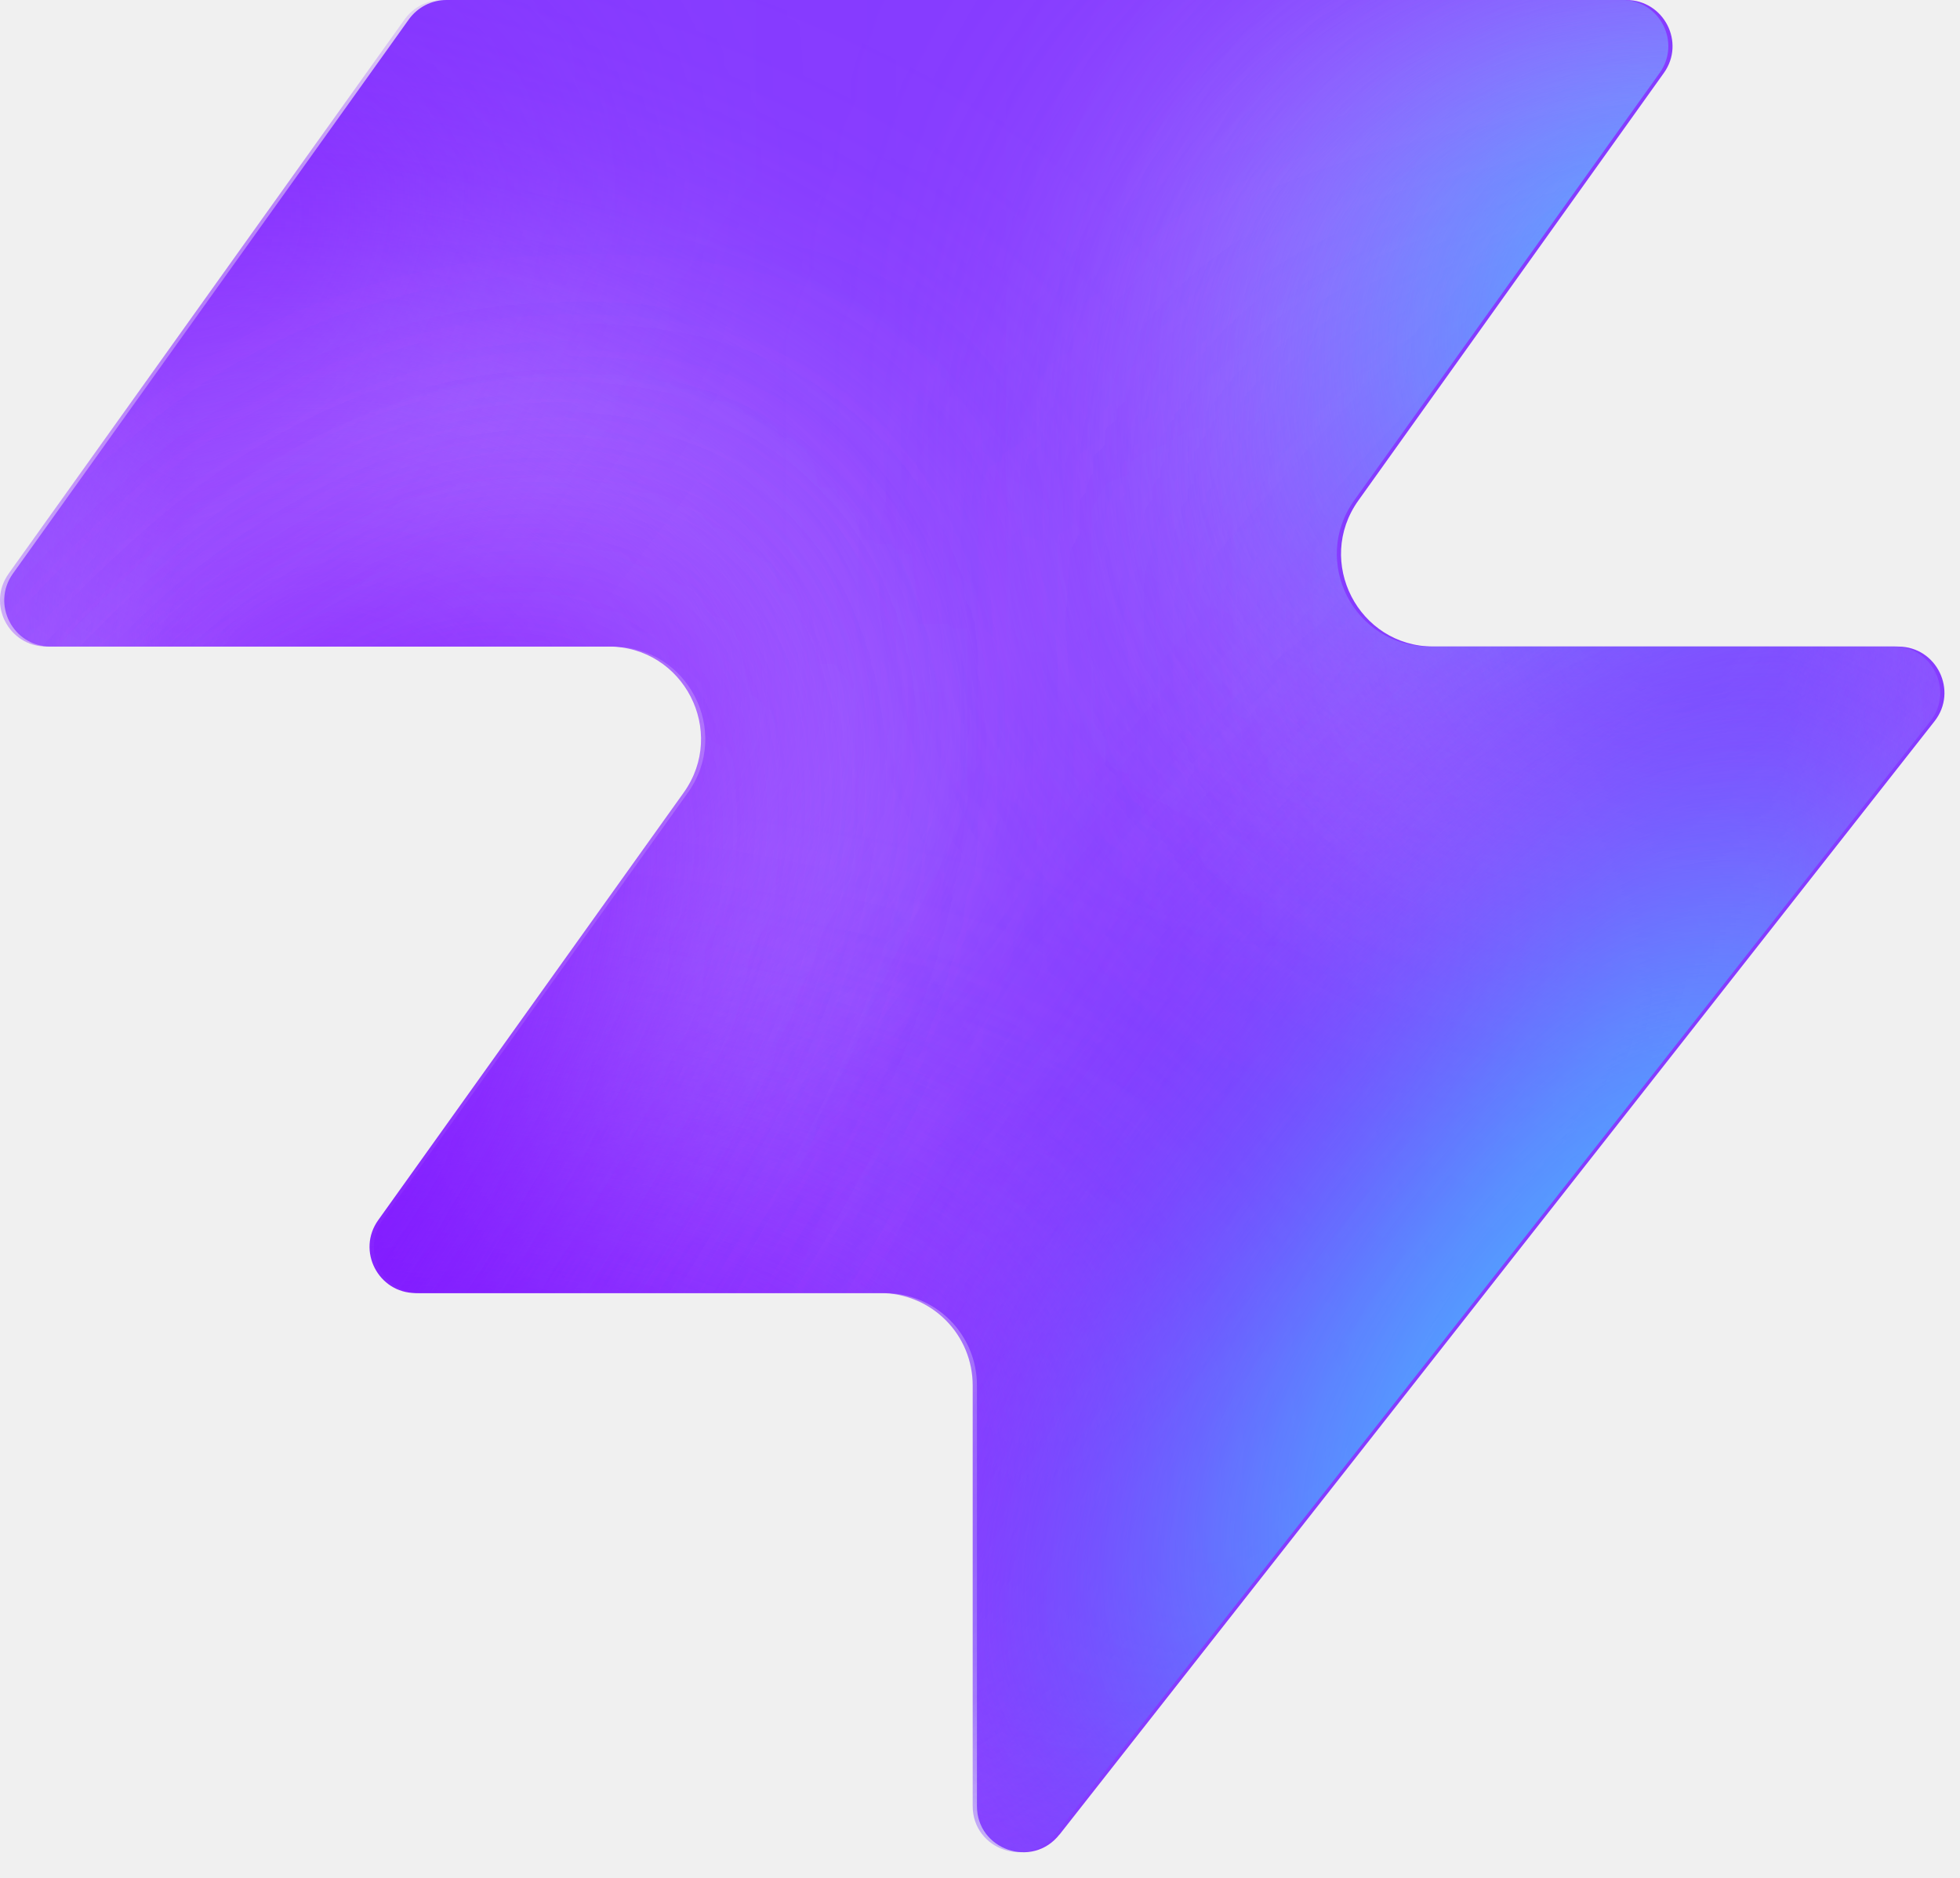
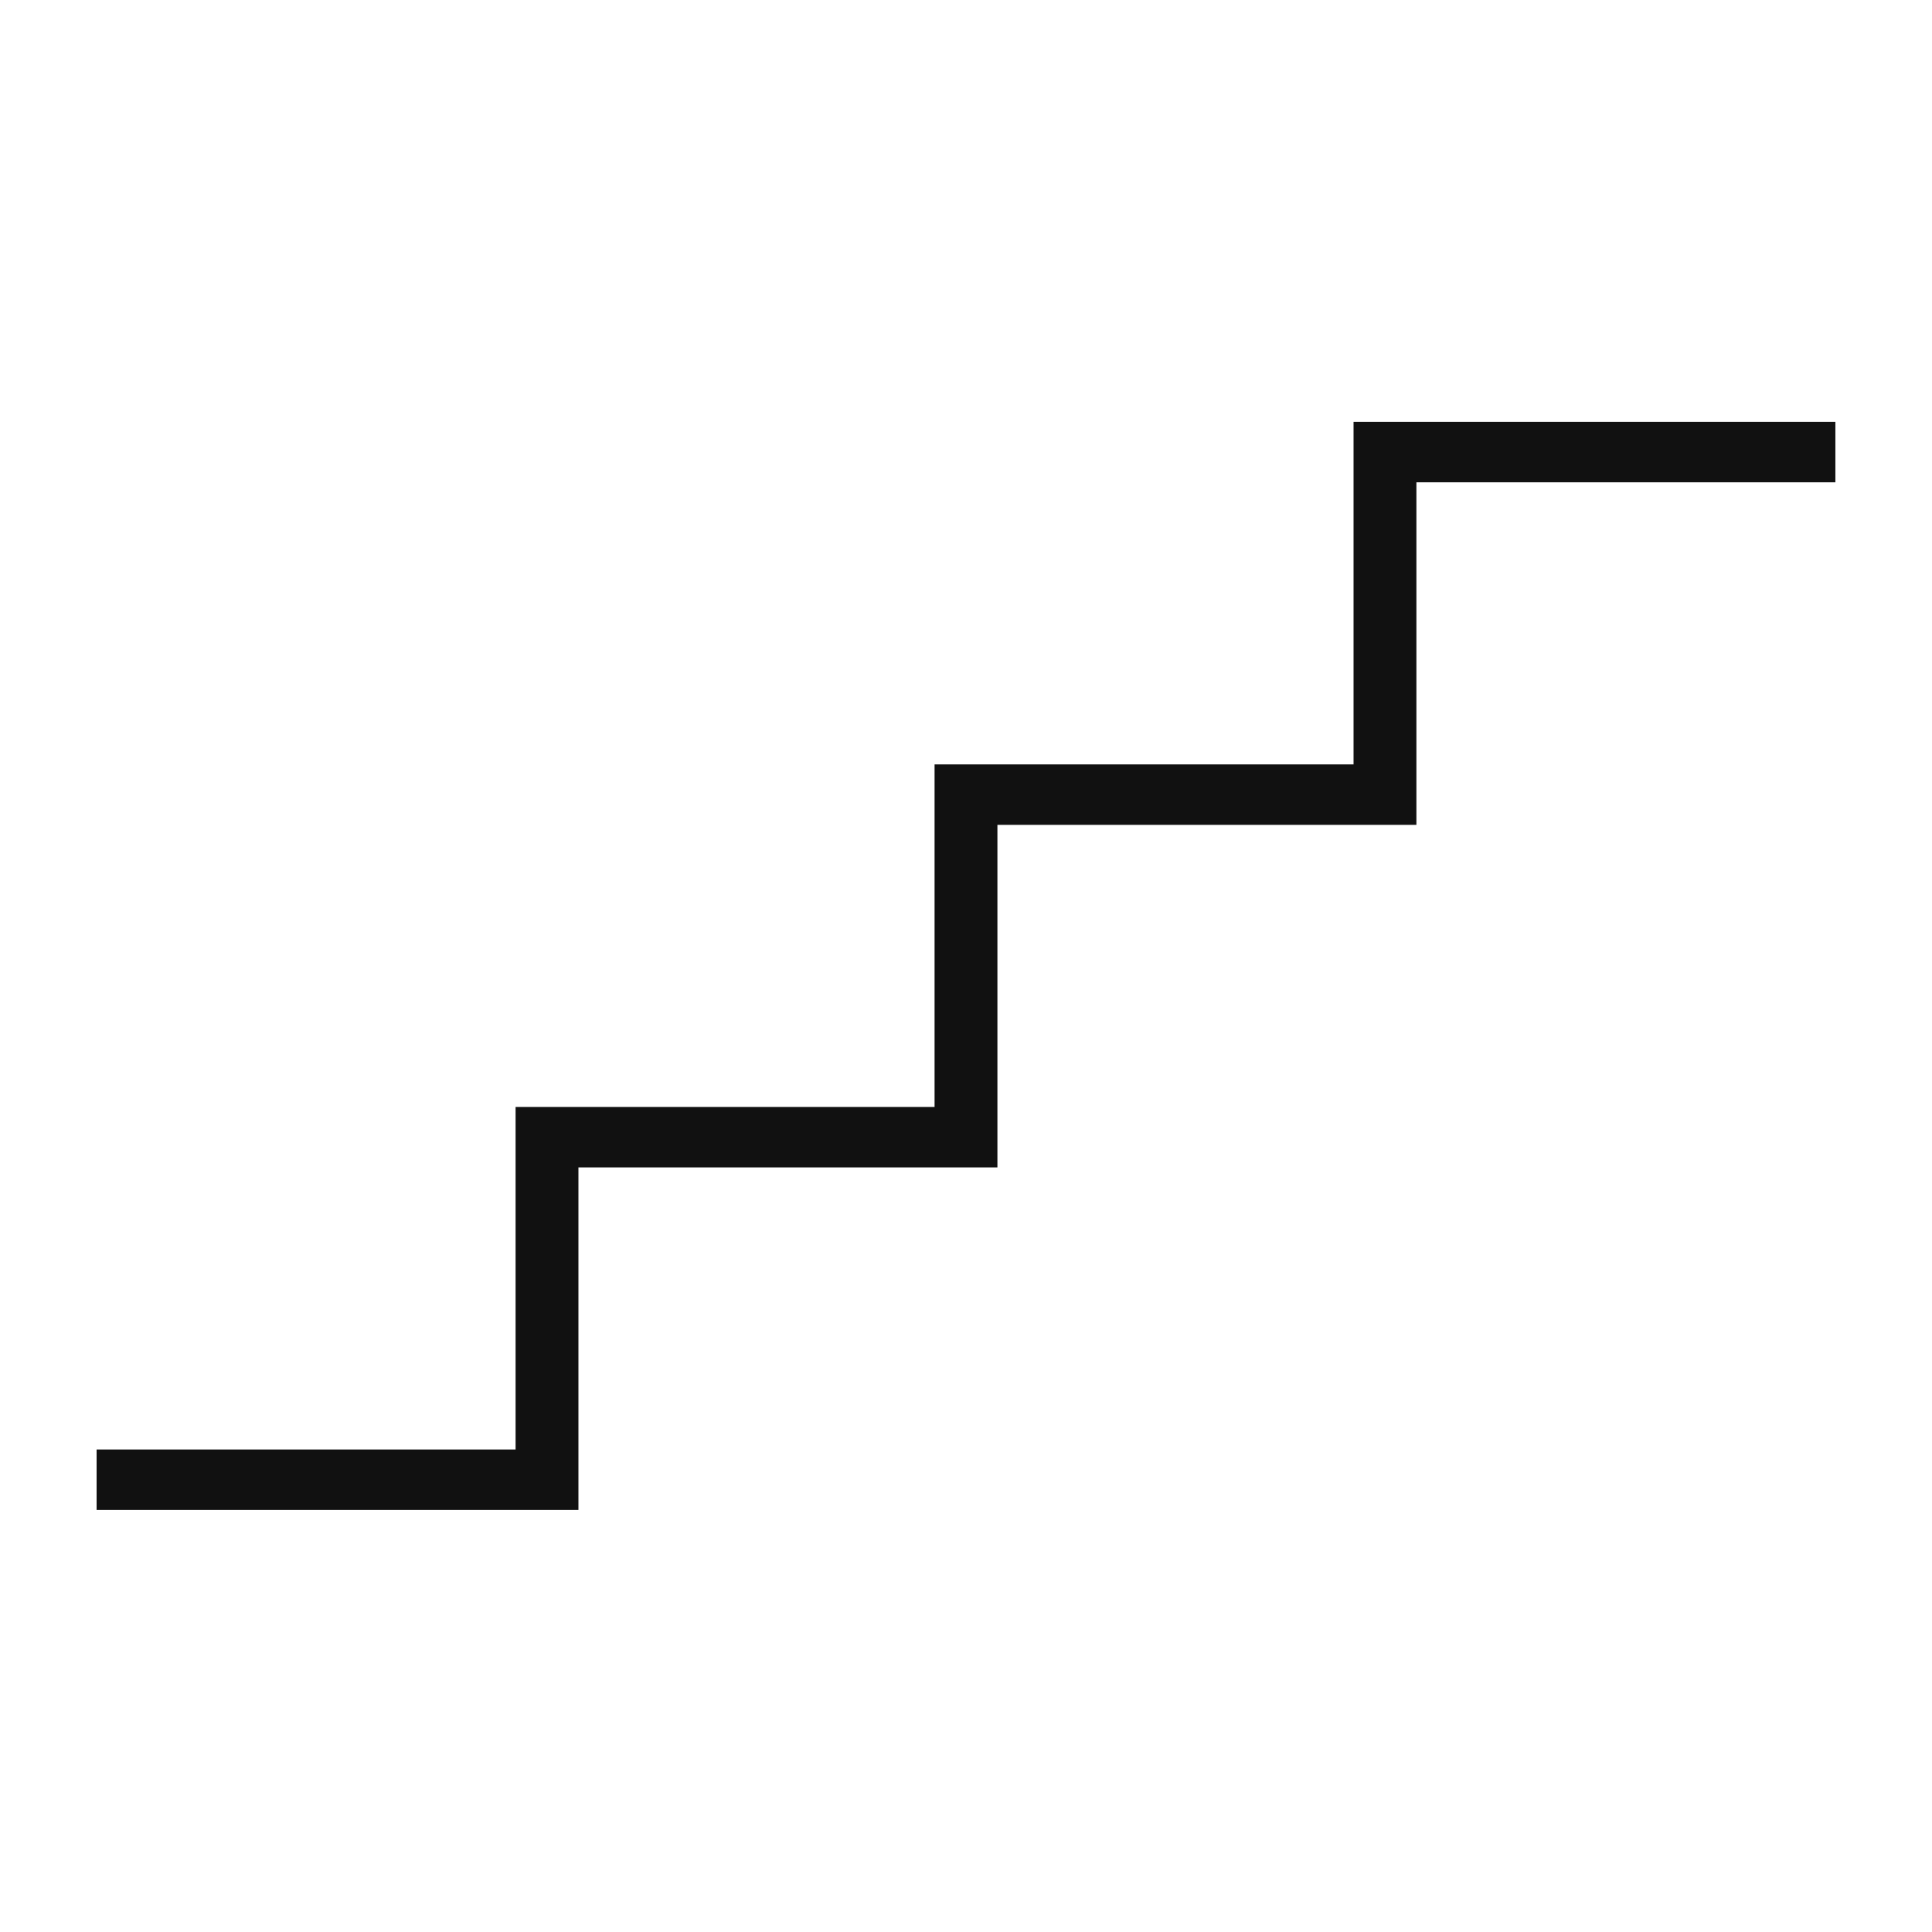
- <svg xmlns="http://www.w3.org/2000/svg" width="48" height="46" fill="none" viewBox="0 0 48 46">
-   <path fill="#863bff" d="M25.946 44.938c-.664.845-2.021.375-2.021-.698V33.937a2.26 2.26 0 0 0-2.262-2.262H10.287c-.92 0-1.456-1.04-.92-1.788l7.48-10.471c1.07-1.497 0-3.578-1.842-3.578H1.237c-.92 0-1.456-1.04-.92-1.788L10.013.474c.214-.297.556-.474.92-.474h28.894c.92 0 1.456 1.04.92 1.788l-7.48 10.471c-1.07 1.498 0 3.579 1.842 3.579h11.377c.943 0 1.473 1.088.89 1.83L25.947 44.94z" style="fill:#863bff;fill:color(display-p3 .525 .23 1);fill-opacity:1" />
-   <mask id="a" width="48" height="46" x="0" y="0" maskUnits="userSpaceOnUse" style="mask-type:alpha">
-     <path fill="#000" d="M25.842 44.938c-.664.844-2.021.375-2.021-.698V33.937a2.26 2.26 0 0 0-2.262-2.262H10.183c-.92 0-1.456-1.04-.92-1.788l7.48-10.471c1.07-1.498 0-3.579-1.842-3.579H1.133c-.92 0-1.456-1.04-.92-1.787L9.91.473c.214-.297.556-.474.92-.474h28.894c.92 0 1.456 1.04.92 1.788l-7.48 10.471c-1.07 1.498 0 3.578 1.842 3.578h11.377c.943 0 1.473 1.088.89 1.832L25.843 44.94z" style="fill:#000;fill-opacity:1" />
-   </mask>
-   <g mask="url(#a)">
-     <g filter="url(#b)">
-       <ellipse cx="5.508" cy="14.704" fill="#ede6ff" rx="5.508" ry="14.704" style="fill:#ede6ff;fill:color(display-p3 .927 .903 1);fill-opacity:1" transform="matrix(.00324 1 1 -.00324 -4.47 31.516)" />
-     </g>
-     <g filter="url(#c)">
-       <ellipse cx="10.399" cy="29.851" fill="#ede6ff" rx="10.399" ry="29.851" style="fill:#ede6ff;fill:color(display-p3 .927 .903 1);fill-opacity:1" transform="matrix(.00324 1 1 -.00324 -39.328 7.883)" />
-     </g>
-     <g filter="url(#d)">
-       <ellipse cx="5.508" cy="30.487" fill="#7e14ff" rx="5.508" ry="30.487" style="fill:#7e14ff;fill:color(display-p3 .492 .077 1);fill-opacity:1" transform="rotate(89.814 -25.913 -14.639)scale(1 -1)" />
-     </g>
-     <g filter="url(#e)">
-       <ellipse cx="5.508" cy="30.599" fill="#7e14ff" rx="5.508" ry="30.599" style="fill:#7e14ff;fill:color(display-p3 .492 .077 1);fill-opacity:1" transform="rotate(89.814 -32.644 -3.334)scale(1 -1)" />
-     </g>
-     <g filter="url(#f)">
-       <ellipse cx="5.508" cy="30.599" fill="#7e14ff" rx="5.508" ry="30.599" style="fill:#7e14ff;fill:color(display-p3 .492 .077 1);fill-opacity:1" transform="matrix(.00324 1 1 -.00324 -34.34 30.47)" />
-     </g>
-     <g filter="url(#g)">
-       <ellipse cx="14.072" cy="22.078" fill="#ede6ff" rx="14.072" ry="22.078" style="fill:#ede6ff;fill:color(display-p3 .927 .903 1);fill-opacity:1" transform="rotate(93.35 24.506 48.493)scale(-1 1)" />
-     </g>
-     <g filter="url(#h)">
-       <ellipse cx="3.47" cy="21.501" fill="#7e14ff" rx="3.47" ry="21.501" style="fill:#7e14ff;fill:color(display-p3 .492 .077 1);fill-opacity:1" transform="rotate(89.009 28.708 47.59)scale(-1 1)" />
-     </g>
-     <g filter="url(#i)">
-       <ellipse cx="3.47" cy="21.501" fill="#7e14ff" rx="3.47" ry="21.501" style="fill:#7e14ff;fill:color(display-p3 .492 .077 1);fill-opacity:1" transform="rotate(89.009 28.708 47.59)scale(-1 1)" />
-     </g>
-     <g filter="url(#j)">
-       <ellipse cx=".387" cy="8.972" fill="#7e14ff" rx="4.407" ry="29.108" style="fill:#7e14ff;fill:color(display-p3 .492 .077 1);fill-opacity:1" transform="rotate(39.51 .387 8.972)" />
-     </g>
-     <g filter="url(#k)">
-       <ellipse cx="47.523" cy="-6.092" fill="#7e14ff" rx="4.407" ry="29.108" style="fill:#7e14ff;fill:color(display-p3 .492 .077 1);fill-opacity:1" transform="rotate(37.892 47.523 -6.092)" />
-     </g>
-     <g filter="url(#l)">
-       <ellipse cx="41.412" cy="6.333" fill="#47bfff" rx="5.971" ry="9.665" style="fill:#47bfff;fill:color(display-p3 .28 .748 1);fill-opacity:1" transform="rotate(37.892 41.412 6.333)" />
-     </g>
-     <g filter="url(#m)">
-       <ellipse cx="-1.879" cy="38.332" fill="#7e14ff" rx="4.407" ry="29.108" style="fill:#7e14ff;fill:color(display-p3 .492 .077 1);fill-opacity:1" transform="rotate(37.892 -1.88 38.332)" />
-     </g>
-     <g filter="url(#n)">
-       <ellipse cx="-1.879" cy="38.332" fill="#7e14ff" rx="4.407" ry="29.108" style="fill:#7e14ff;fill:color(display-p3 .492 .077 1);fill-opacity:1" transform="rotate(37.892 -1.88 38.332)" />
-     </g>
-     <g filter="url(#o)">
-       <ellipse cx="35.651" cy="29.907" fill="#7e14ff" rx="4.407" ry="29.108" style="fill:#7e14ff;fill:color(display-p3 .492 .077 1);fill-opacity:1" transform="rotate(37.892 35.651 29.907)" />
-     </g>
-     <g filter="url(#p)">
-       <ellipse cx="38.418" cy="32.4" fill="#47bfff" rx="5.971" ry="15.297" style="fill:#47bfff;fill:color(display-p3 .28 .748 1);fill-opacity:1" transform="rotate(37.892 38.418 32.4)" />
-     </g>
+ <svg xmlns="http://www.w3.org/2000/svg" viewBox="0 0 100 100">
+   <rect width="100" height="100" fill="#fff" />
+   <g transform="translate(5 9.32) scale(0.0989)">
+     <path d="M910 158.182H690.723V337.455H471.446V516.727H252.169V696H219.277V696H0V664.364H219.277V485.091H438.555V305.818H657.831V126.545H910V158.182Z" fill="#111" />
  </g>
-   <defs>
-     <filter id="b" width="60.045" height="41.654" x="-19.77" y="16.149" color-interpolation-filters="sRGB" filterUnits="userSpaceOnUse">
-       <feFlood flood-opacity="0" result="BackgroundImageFix" />
-       <feBlend in="SourceGraphic" in2="BackgroundImageFix" result="shape" />
-       <feGaussianBlur result="effect1_foregroundBlur_2002_17158" stdDeviation="7.659" />
-     </filter>
-     <filter id="c" width="90.34" height="51.437" x="-54.613" y="-7.533" color-interpolation-filters="sRGB" filterUnits="userSpaceOnUse">
-       <feFlood flood-opacity="0" result="BackgroundImageFix" />
-       <feBlend in="SourceGraphic" in2="BackgroundImageFix" result="shape" />
-       <feGaussianBlur result="effect1_foregroundBlur_2002_17158" stdDeviation="7.659" />
-     </filter>
-     <filter id="d" width="79.355" height="29.4" x="-49.64" y="2.03" color-interpolation-filters="sRGB" filterUnits="userSpaceOnUse">
-       <feFlood flood-opacity="0" result="BackgroundImageFix" />
-       <feBlend in="SourceGraphic" in2="BackgroundImageFix" result="shape" />
-       <feGaussianBlur result="effect1_foregroundBlur_2002_17158" stdDeviation="4.596" />
-     </filter>
-     <filter id="e" width="79.579" height="29.4" x="-45.045" y="20.029" color-interpolation-filters="sRGB" filterUnits="userSpaceOnUse">
-       <feFlood flood-opacity="0" result="BackgroundImageFix" />
-       <feBlend in="SourceGraphic" in2="BackgroundImageFix" result="shape" />
-       <feGaussianBlur result="effect1_foregroundBlur_2002_17158" stdDeviation="4.596" />
-     </filter>
-     <filter id="f" width="79.579" height="29.4" x="-43.513" y="21.178" color-interpolation-filters="sRGB" filterUnits="userSpaceOnUse">
-       <feFlood flood-opacity="0" result="BackgroundImageFix" />
-       <feBlend in="SourceGraphic" in2="BackgroundImageFix" result="shape" />
-       <feGaussianBlur result="effect1_foregroundBlur_2002_17158" stdDeviation="4.596" />
-     </filter>
-     <filter id="g" width="74.749" height="58.852" x="15.756" y="-17.901" color-interpolation-filters="sRGB" filterUnits="userSpaceOnUse">
-       <feFlood flood-opacity="0" result="BackgroundImageFix" />
-       <feBlend in="SourceGraphic" in2="BackgroundImageFix" result="shape" />
-       <feGaussianBlur result="effect1_foregroundBlur_2002_17158" stdDeviation="7.659" />
-     </filter>
-     <filter id="h" width="61.377" height="25.362" x="23.548" y="2.284" color-interpolation-filters="sRGB" filterUnits="userSpaceOnUse">
-       <feFlood flood-opacity="0" result="BackgroundImageFix" />
-       <feBlend in="SourceGraphic" in2="BackgroundImageFix" result="shape" />
-       <feGaussianBlur result="effect1_foregroundBlur_2002_17158" stdDeviation="4.596" />
-     </filter>
-     <filter id="i" width="61.377" height="25.362" x="23.548" y="2.284" color-interpolation-filters="sRGB" filterUnits="userSpaceOnUse">
-       <feFlood flood-opacity="0" result="BackgroundImageFix" />
-       <feBlend in="SourceGraphic" in2="BackgroundImageFix" result="shape" />
-       <feGaussianBlur result="effect1_foregroundBlur_2002_17158" stdDeviation="4.596" />
-     </filter>
-     <filter id="j" width="56.045" height="63.649" x="-27.636" y="-22.853" color-interpolation-filters="sRGB" filterUnits="userSpaceOnUse">
-       <feFlood flood-opacity="0" result="BackgroundImageFix" />
-       <feBlend in="SourceGraphic" in2="BackgroundImageFix" result="shape" />
-       <feGaussianBlur result="effect1_foregroundBlur_2002_17158" stdDeviation="4.596" />
-     </filter>
-     <filter id="k" width="54.814" height="64.646" x="20.116" y="-38.415" color-interpolation-filters="sRGB" filterUnits="userSpaceOnUse">
-       <feFlood flood-opacity="0" result="BackgroundImageFix" />
-       <feBlend in="SourceGraphic" in2="BackgroundImageFix" result="shape" />
-       <feGaussianBlur result="effect1_foregroundBlur_2002_17158" stdDeviation="4.596" />
-     </filter>
-     <filter id="l" width="33.541" height="35.313" x="24.641" y="-11.323" color-interpolation-filters="sRGB" filterUnits="userSpaceOnUse">
-       <feFlood flood-opacity="0" result="BackgroundImageFix" />
-       <feBlend in="SourceGraphic" in2="BackgroundImageFix" result="shape" />
-       <feGaussianBlur result="effect1_foregroundBlur_2002_17158" stdDeviation="4.596" />
-     </filter>
-     <filter id="m" width="54.814" height="64.646" x="-29.286" y="6.009" color-interpolation-filters="sRGB" filterUnits="userSpaceOnUse">
-       <feFlood flood-opacity="0" result="BackgroundImageFix" />
-       <feBlend in="SourceGraphic" in2="BackgroundImageFix" result="shape" />
-       <feGaussianBlur result="effect1_foregroundBlur_2002_17158" stdDeviation="4.596" />
-     </filter>
-     <filter id="n" width="54.814" height="64.646" x="-29.286" y="6.009" color-interpolation-filters="sRGB" filterUnits="userSpaceOnUse">
-       <feFlood flood-opacity="0" result="BackgroundImageFix" />
-       <feBlend in="SourceGraphic" in2="BackgroundImageFix" result="shape" />
-       <feGaussianBlur result="effect1_foregroundBlur_2002_17158" stdDeviation="4.596" />
-     </filter>
-     <filter id="o" width="54.814" height="64.646" x="8.244" y="-2.416" color-interpolation-filters="sRGB" filterUnits="userSpaceOnUse">
-       <feFlood flood-opacity="0" result="BackgroundImageFix" />
-       <feBlend in="SourceGraphic" in2="BackgroundImageFix" result="shape" />
-       <feGaussianBlur result="effect1_foregroundBlur_2002_17158" stdDeviation="4.596" />
-     </filter>
-     <filter id="p" width="39.409" height="43.623" x="18.713" y="10.588" color-interpolation-filters="sRGB" filterUnits="userSpaceOnUse">
-       <feFlood flood-opacity="0" result="BackgroundImageFix" />
-       <feBlend in="SourceGraphic" in2="BackgroundImageFix" result="shape" />
-       <feGaussianBlur result="effect1_foregroundBlur_2002_17158" stdDeviation="4.596" />
-     </filter>
-   </defs>
</svg>
